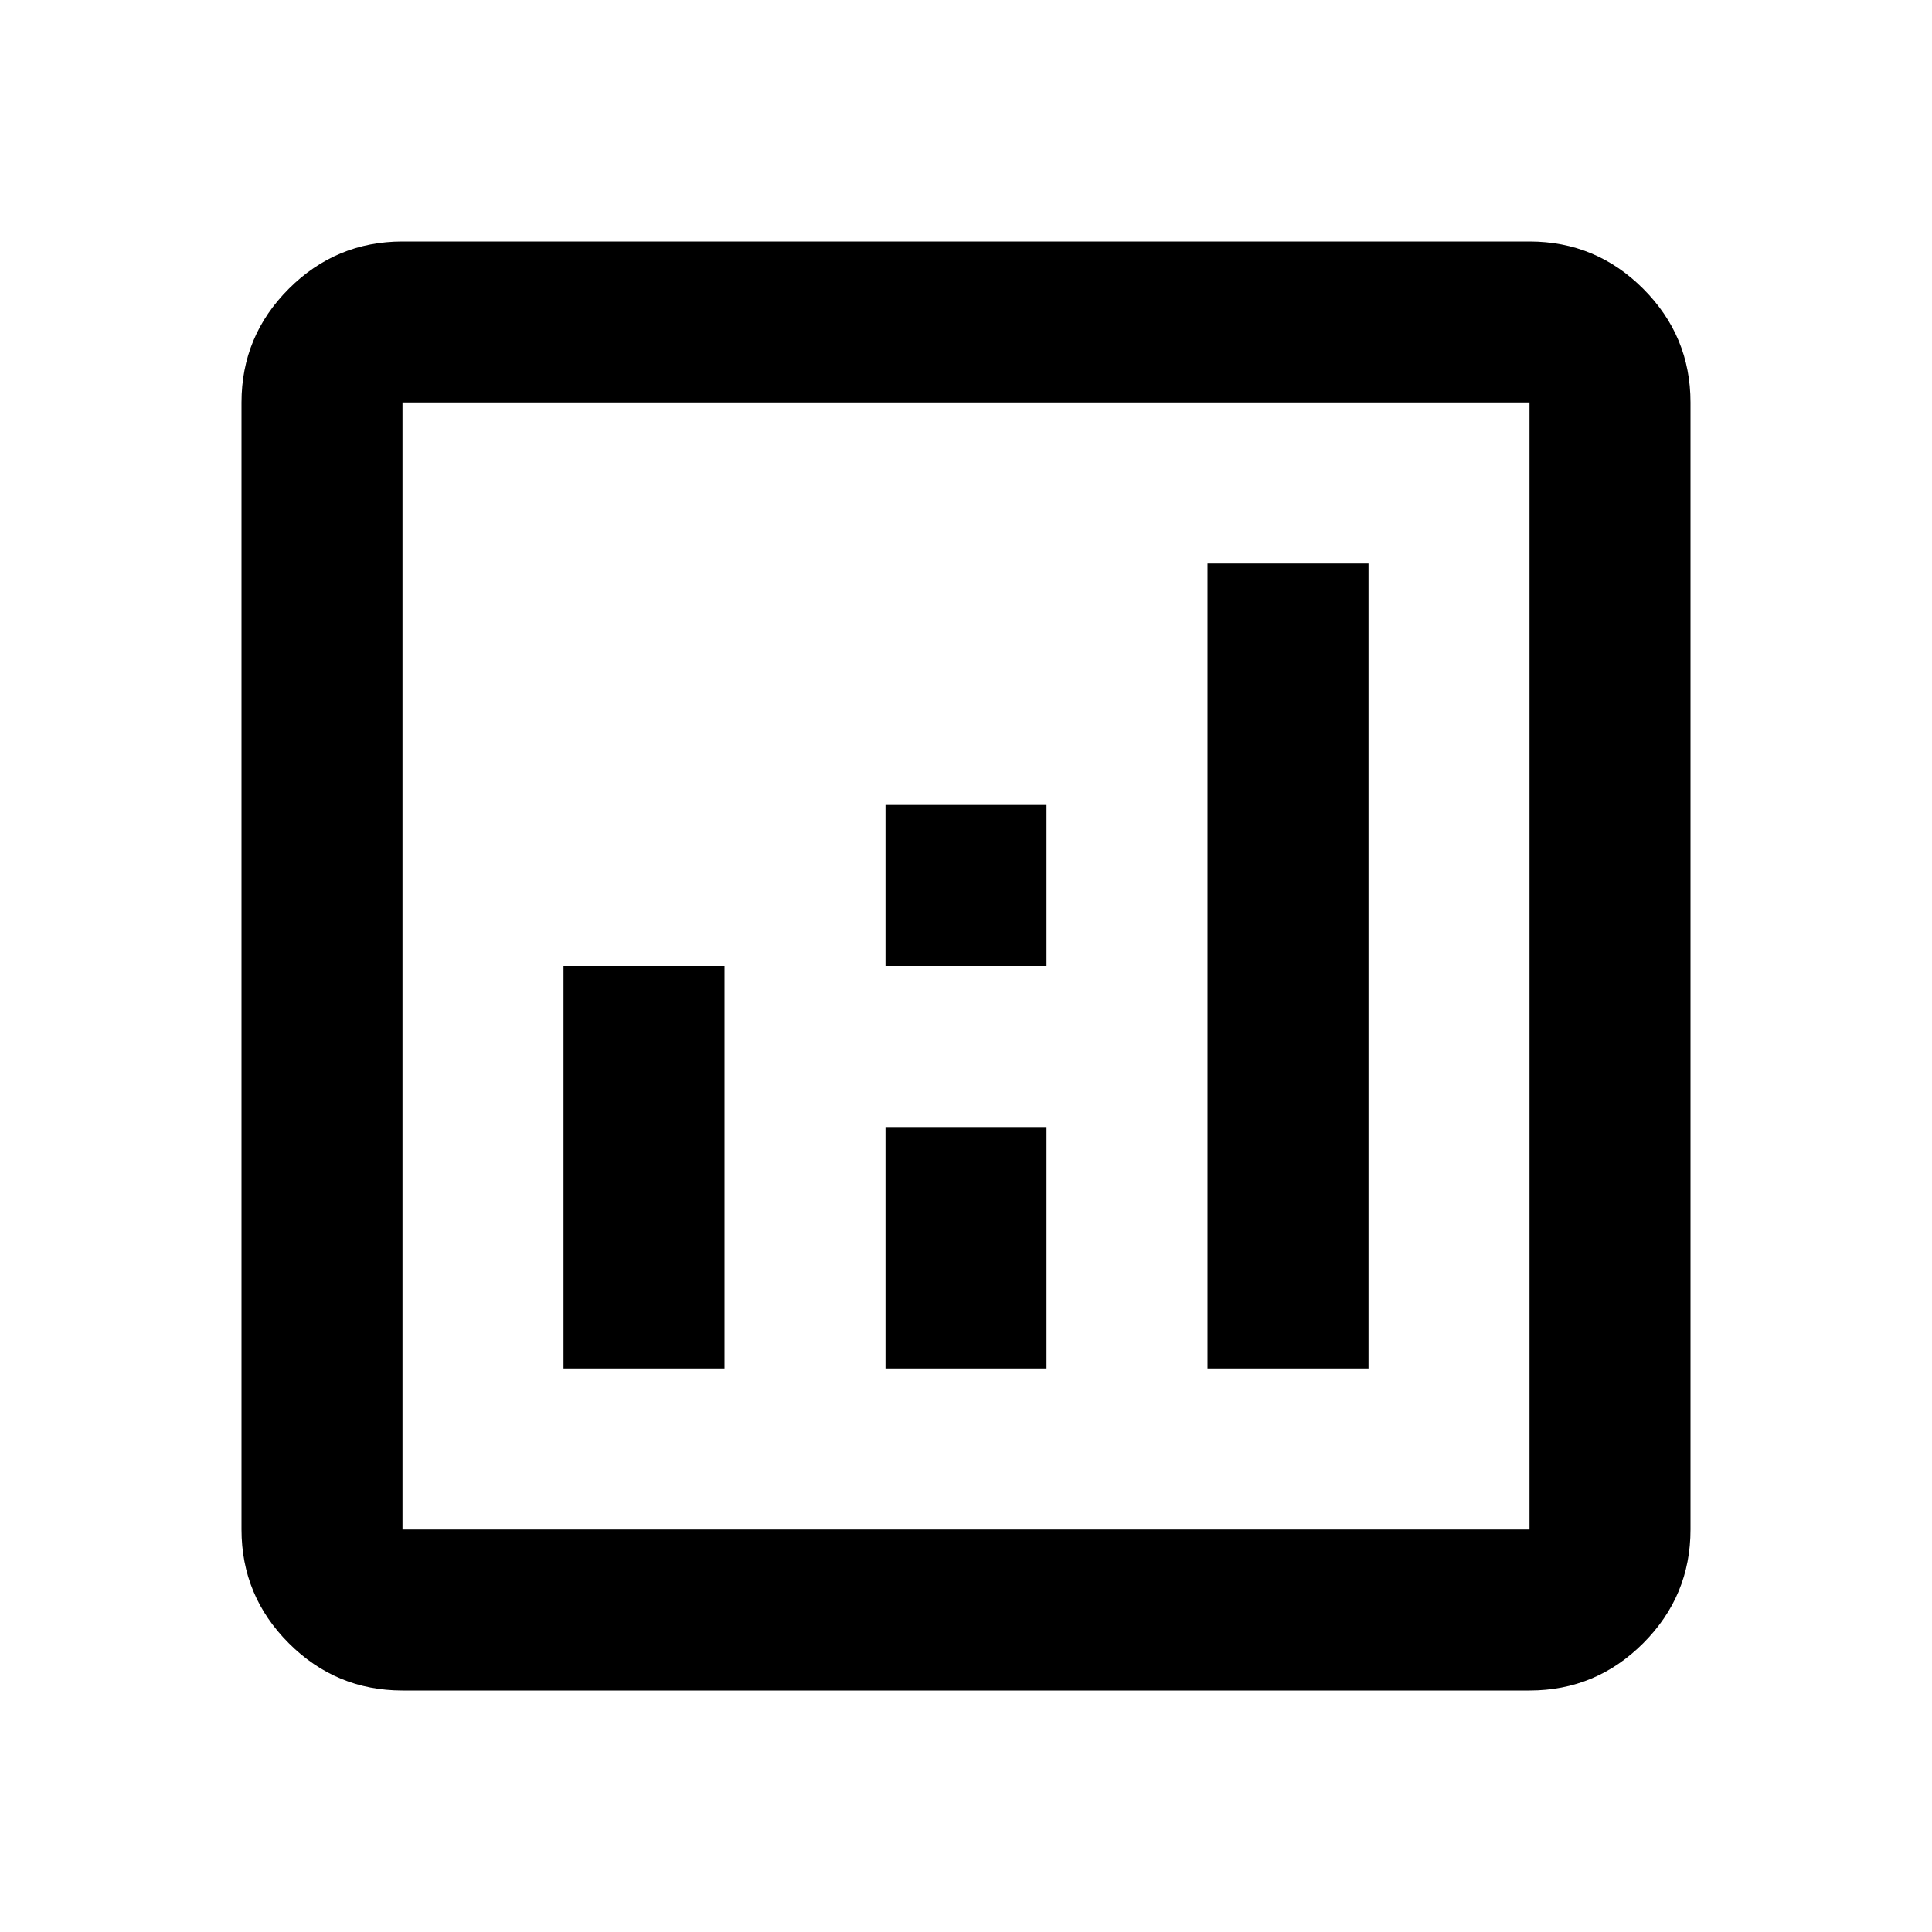
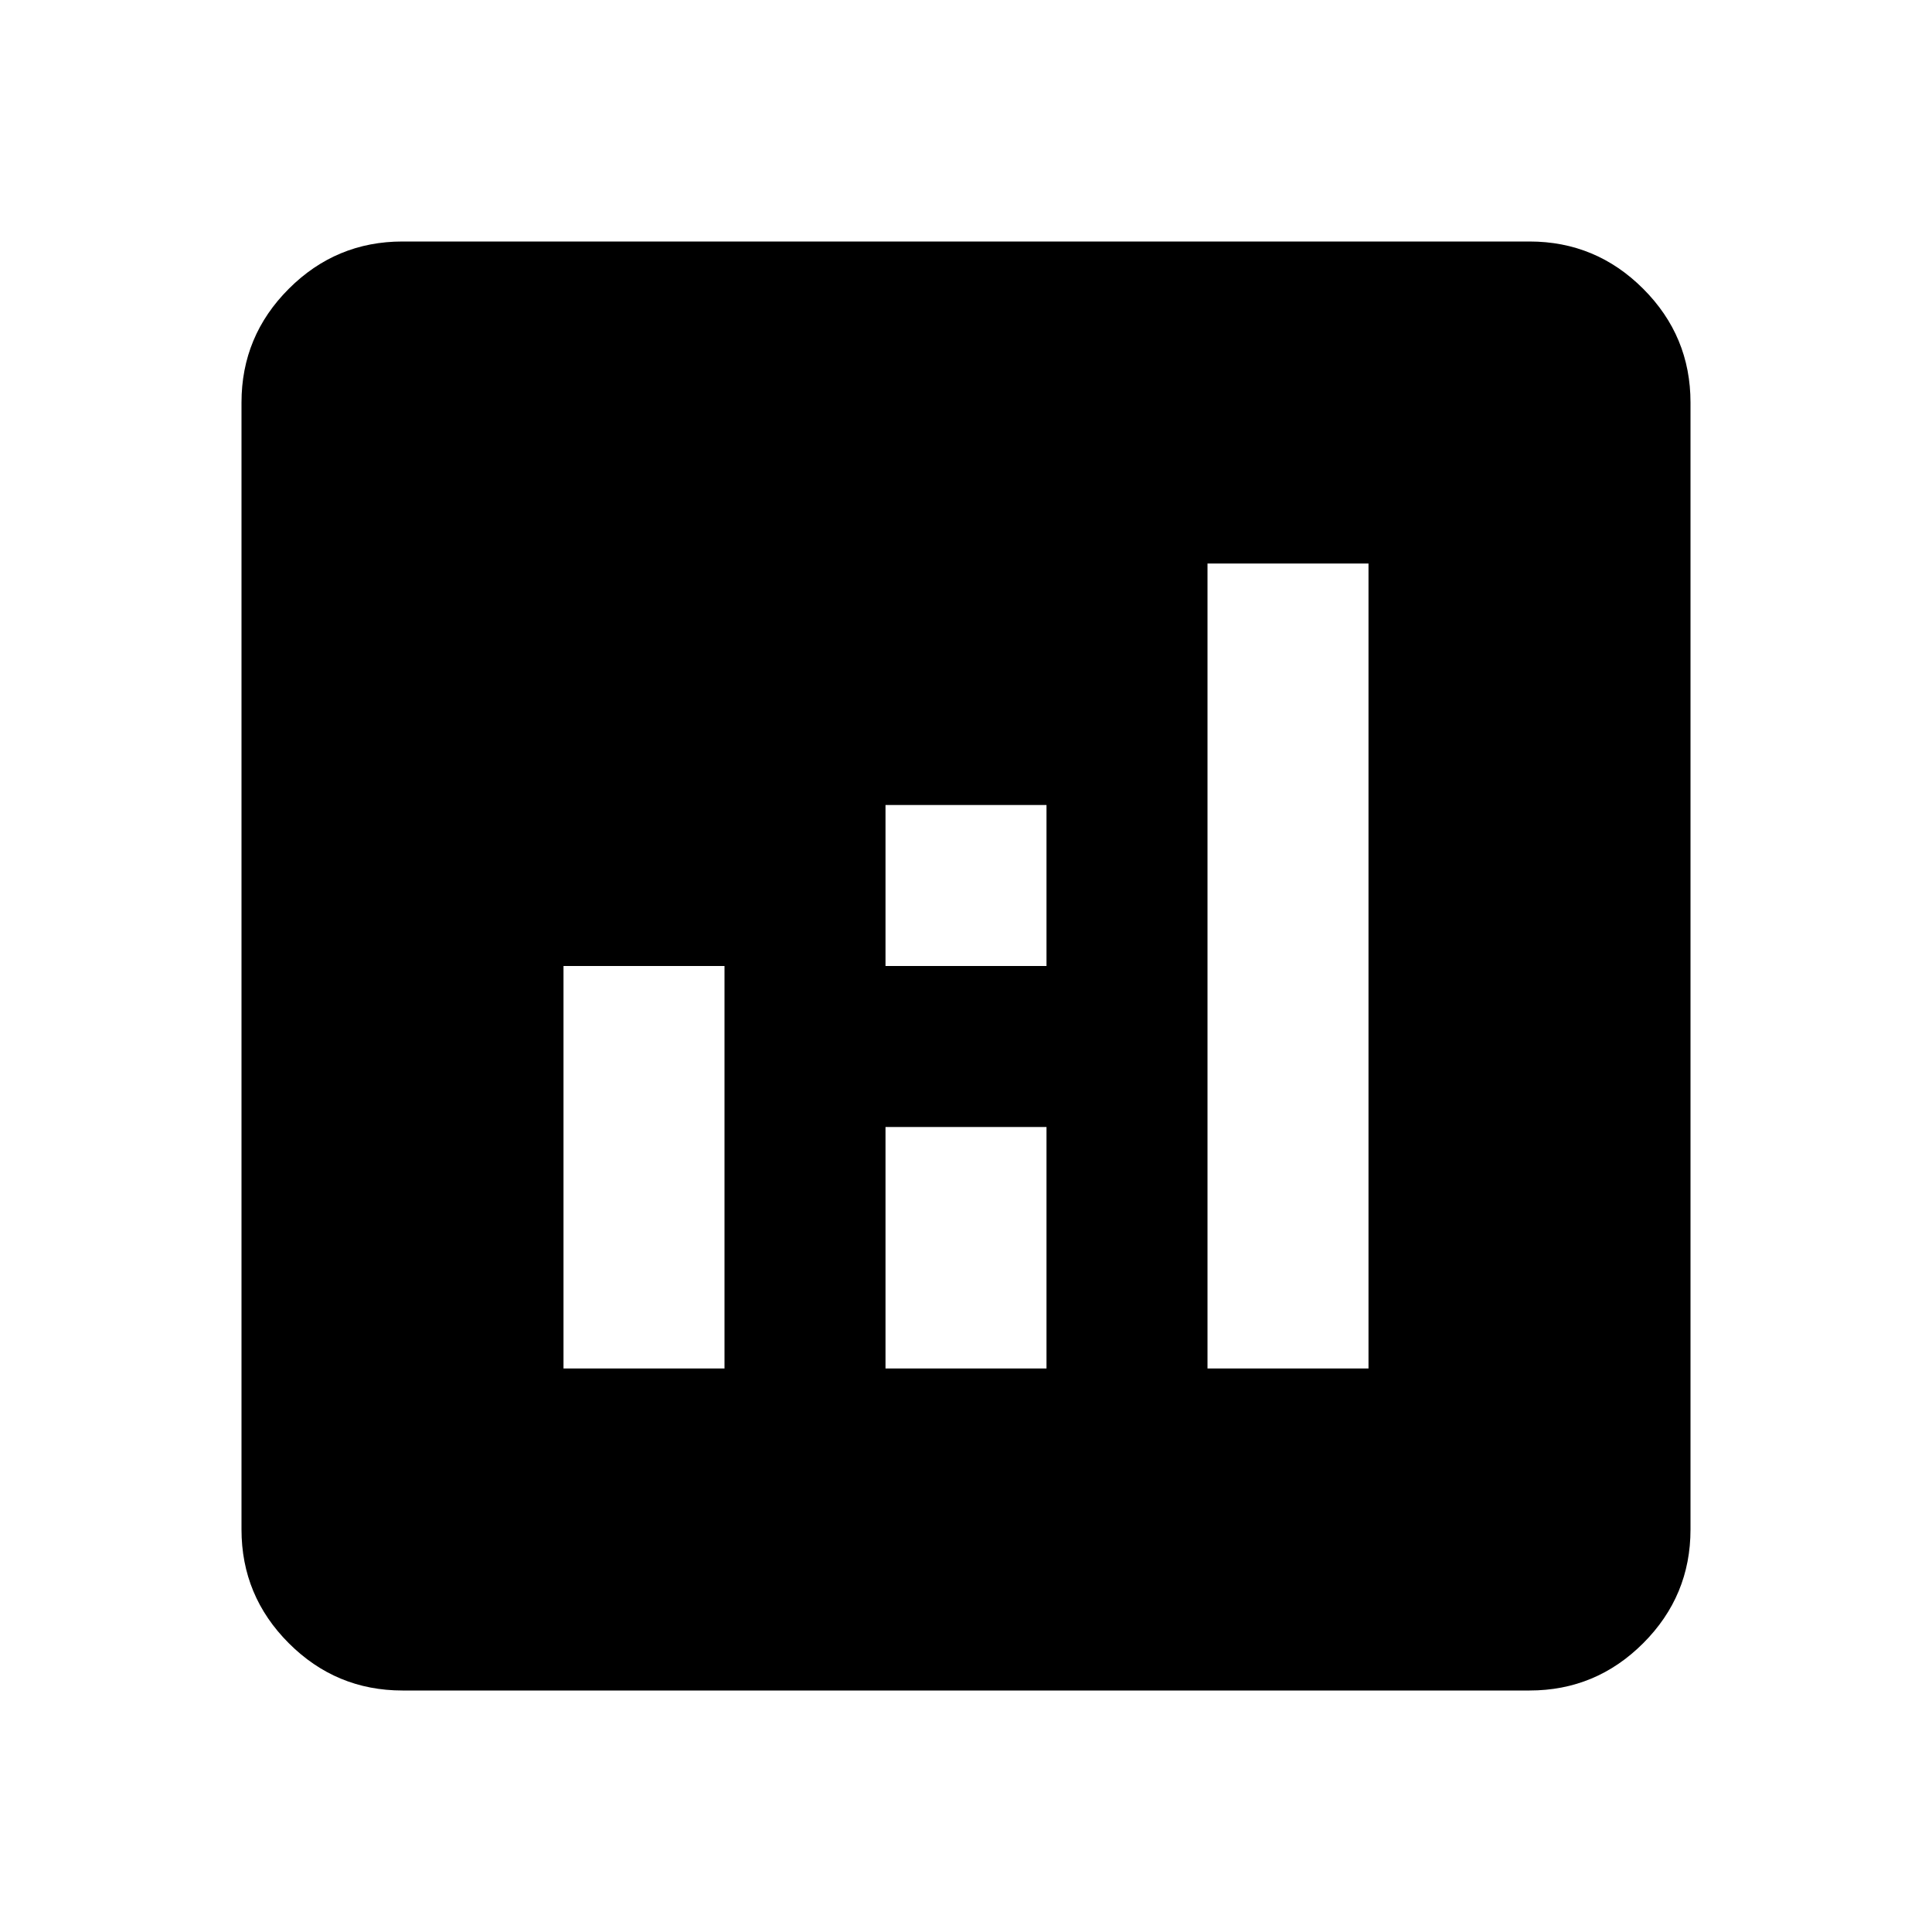
<svg xmlns="http://www.w3.org/2000/svg" height="24" viewBox="0 -960 960 960" width="24">
-   <path d="M280-280h80v-200h-80v200Zm320 0h80v-400h-80v400Zm-160 0h80v-120h-80v120Zm0-200h80v-80h-80v80ZM200-120q-33 0-56.5-23.5T120-200v-560q0-33 23.5-56.5T200-840h560q33 0 56.5 23.5T840-760v560q0 33-23.5 56.5T760-120H200Zm0-80h560v-560H200v560Zm0-560v560-560Z" />
+   <path d="M280-280h80v-200h-80v200Zm320 0h80v-400h-80v400Zm-160 0h80v-120h-80v120Zm0-200h80v-80h-80v80ZM200-120q-33 0-56.5-23.5T120-200v-560q0-33 23.5-56.5T200-840h560q33 0 56.5 23.5T840-760v560q0 33-23.5 56.5T760-120H200Z" />
</svg>
